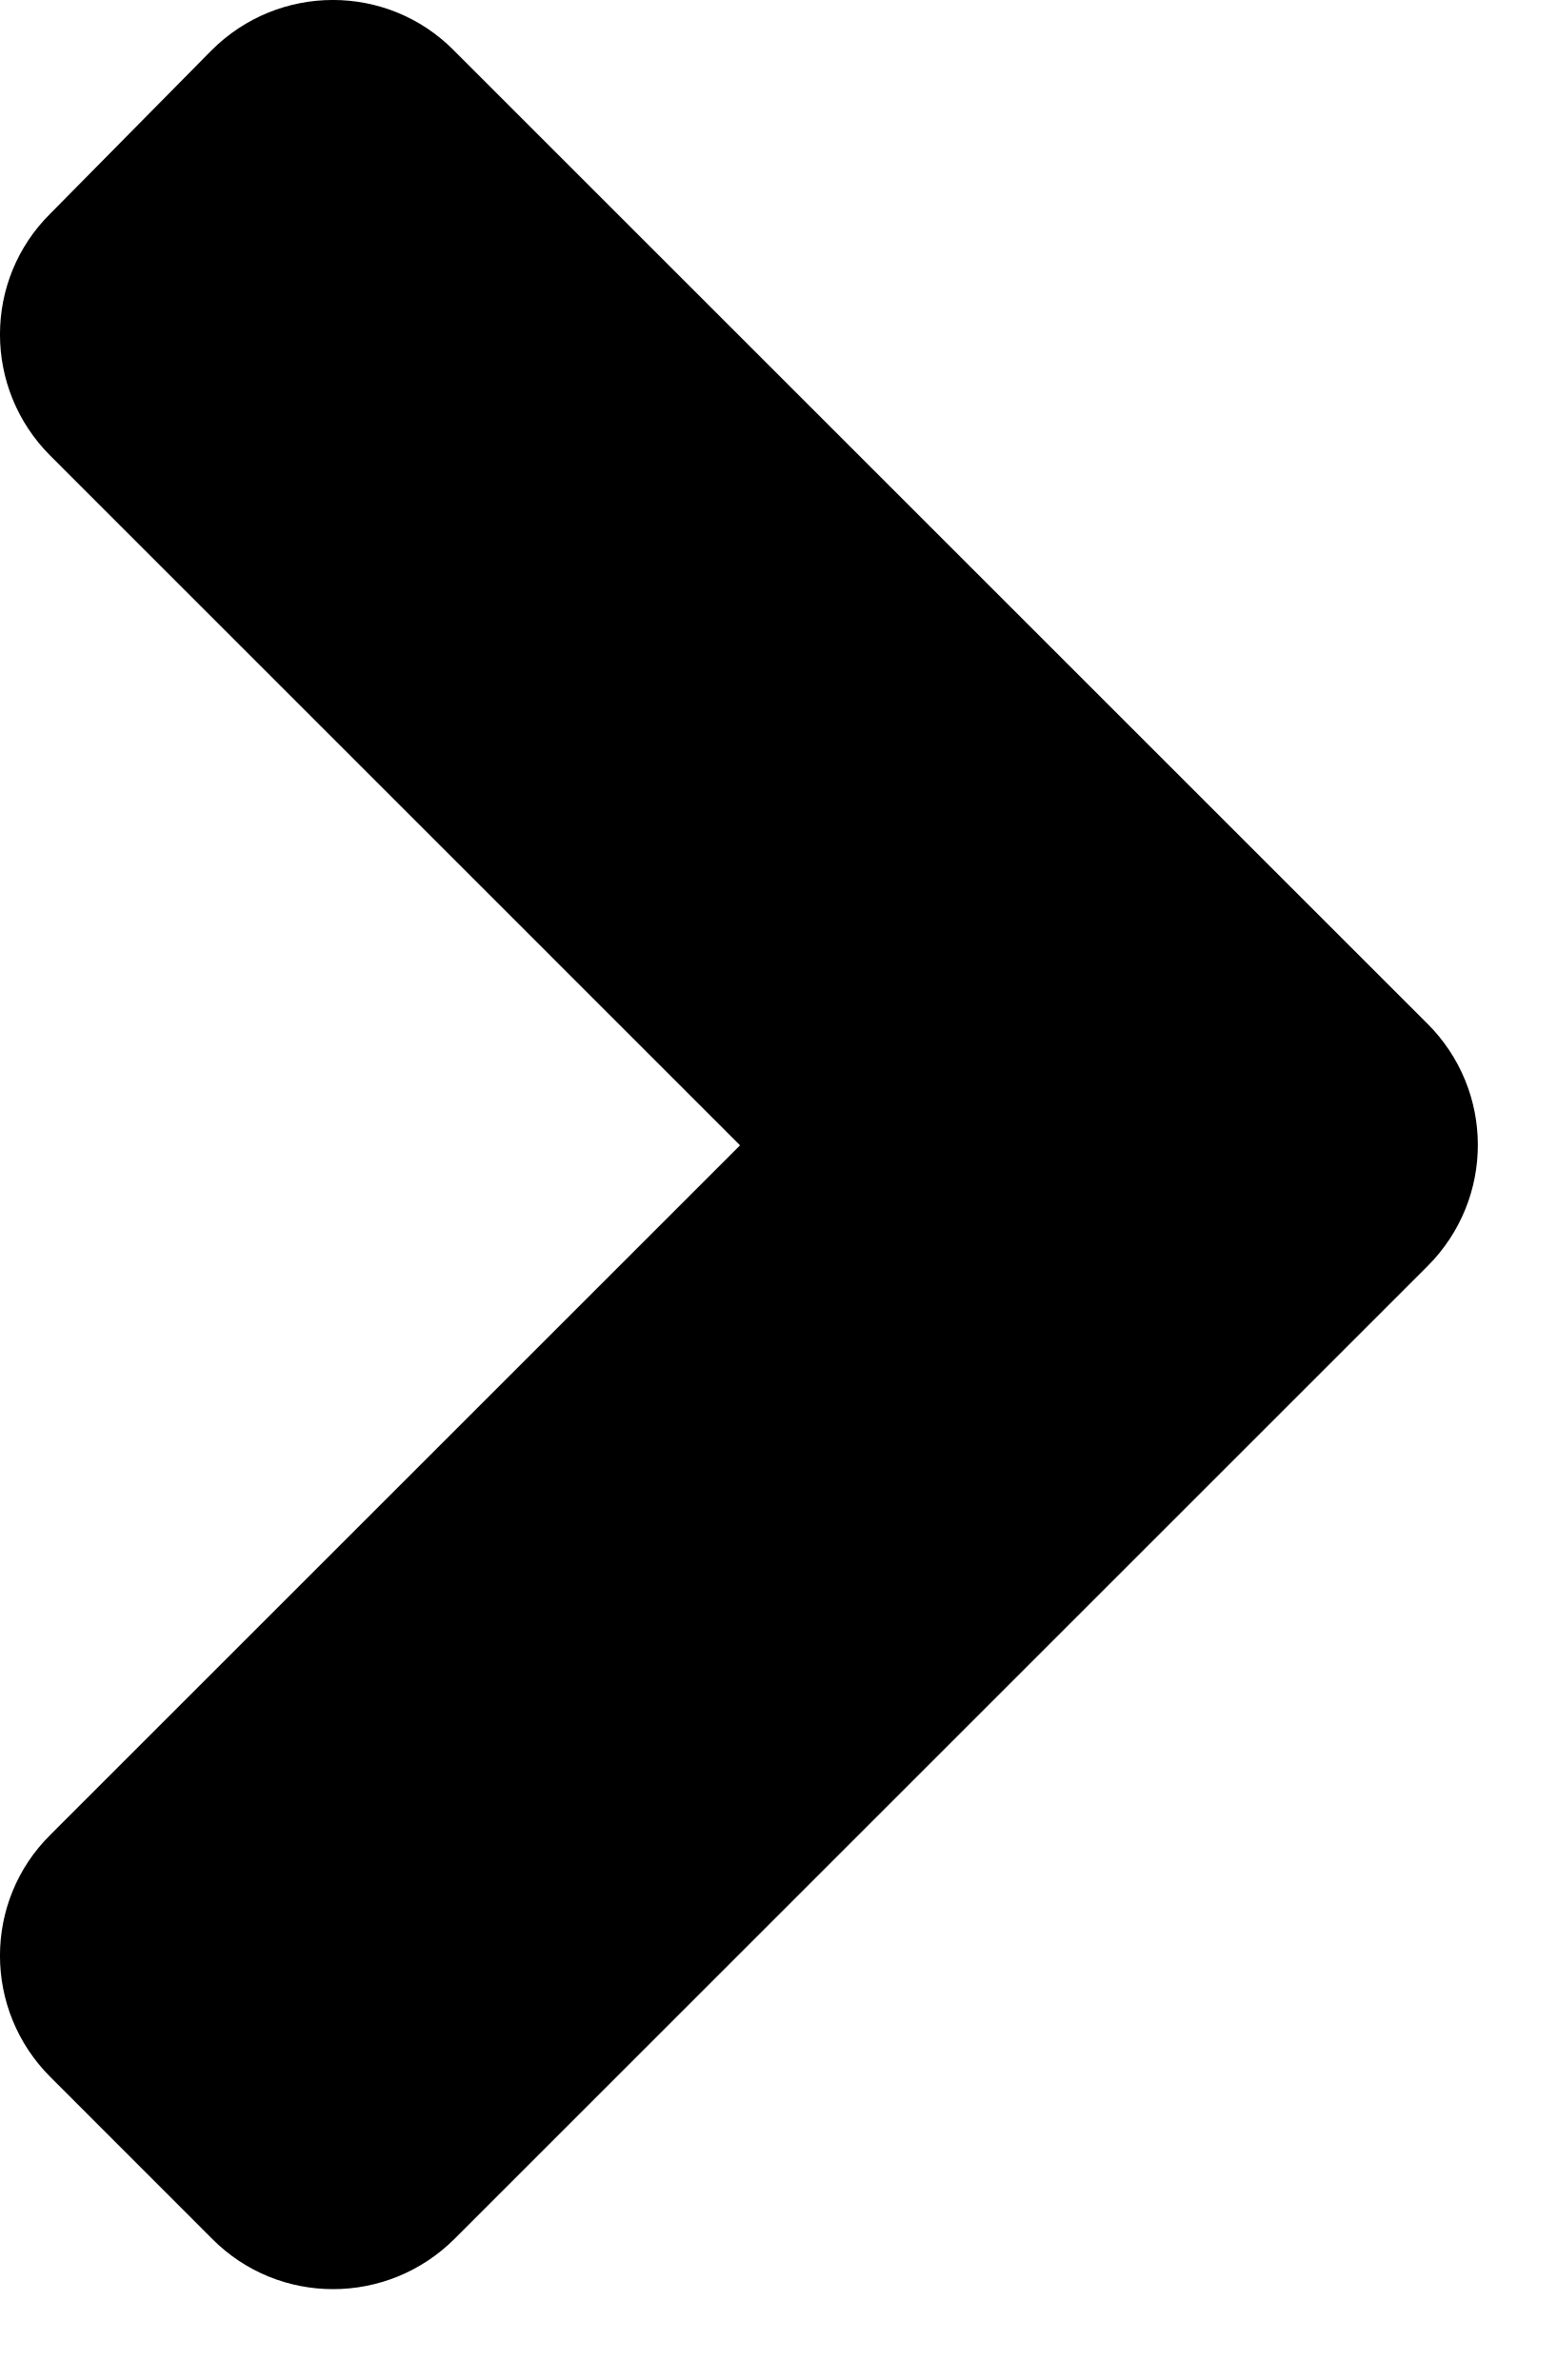
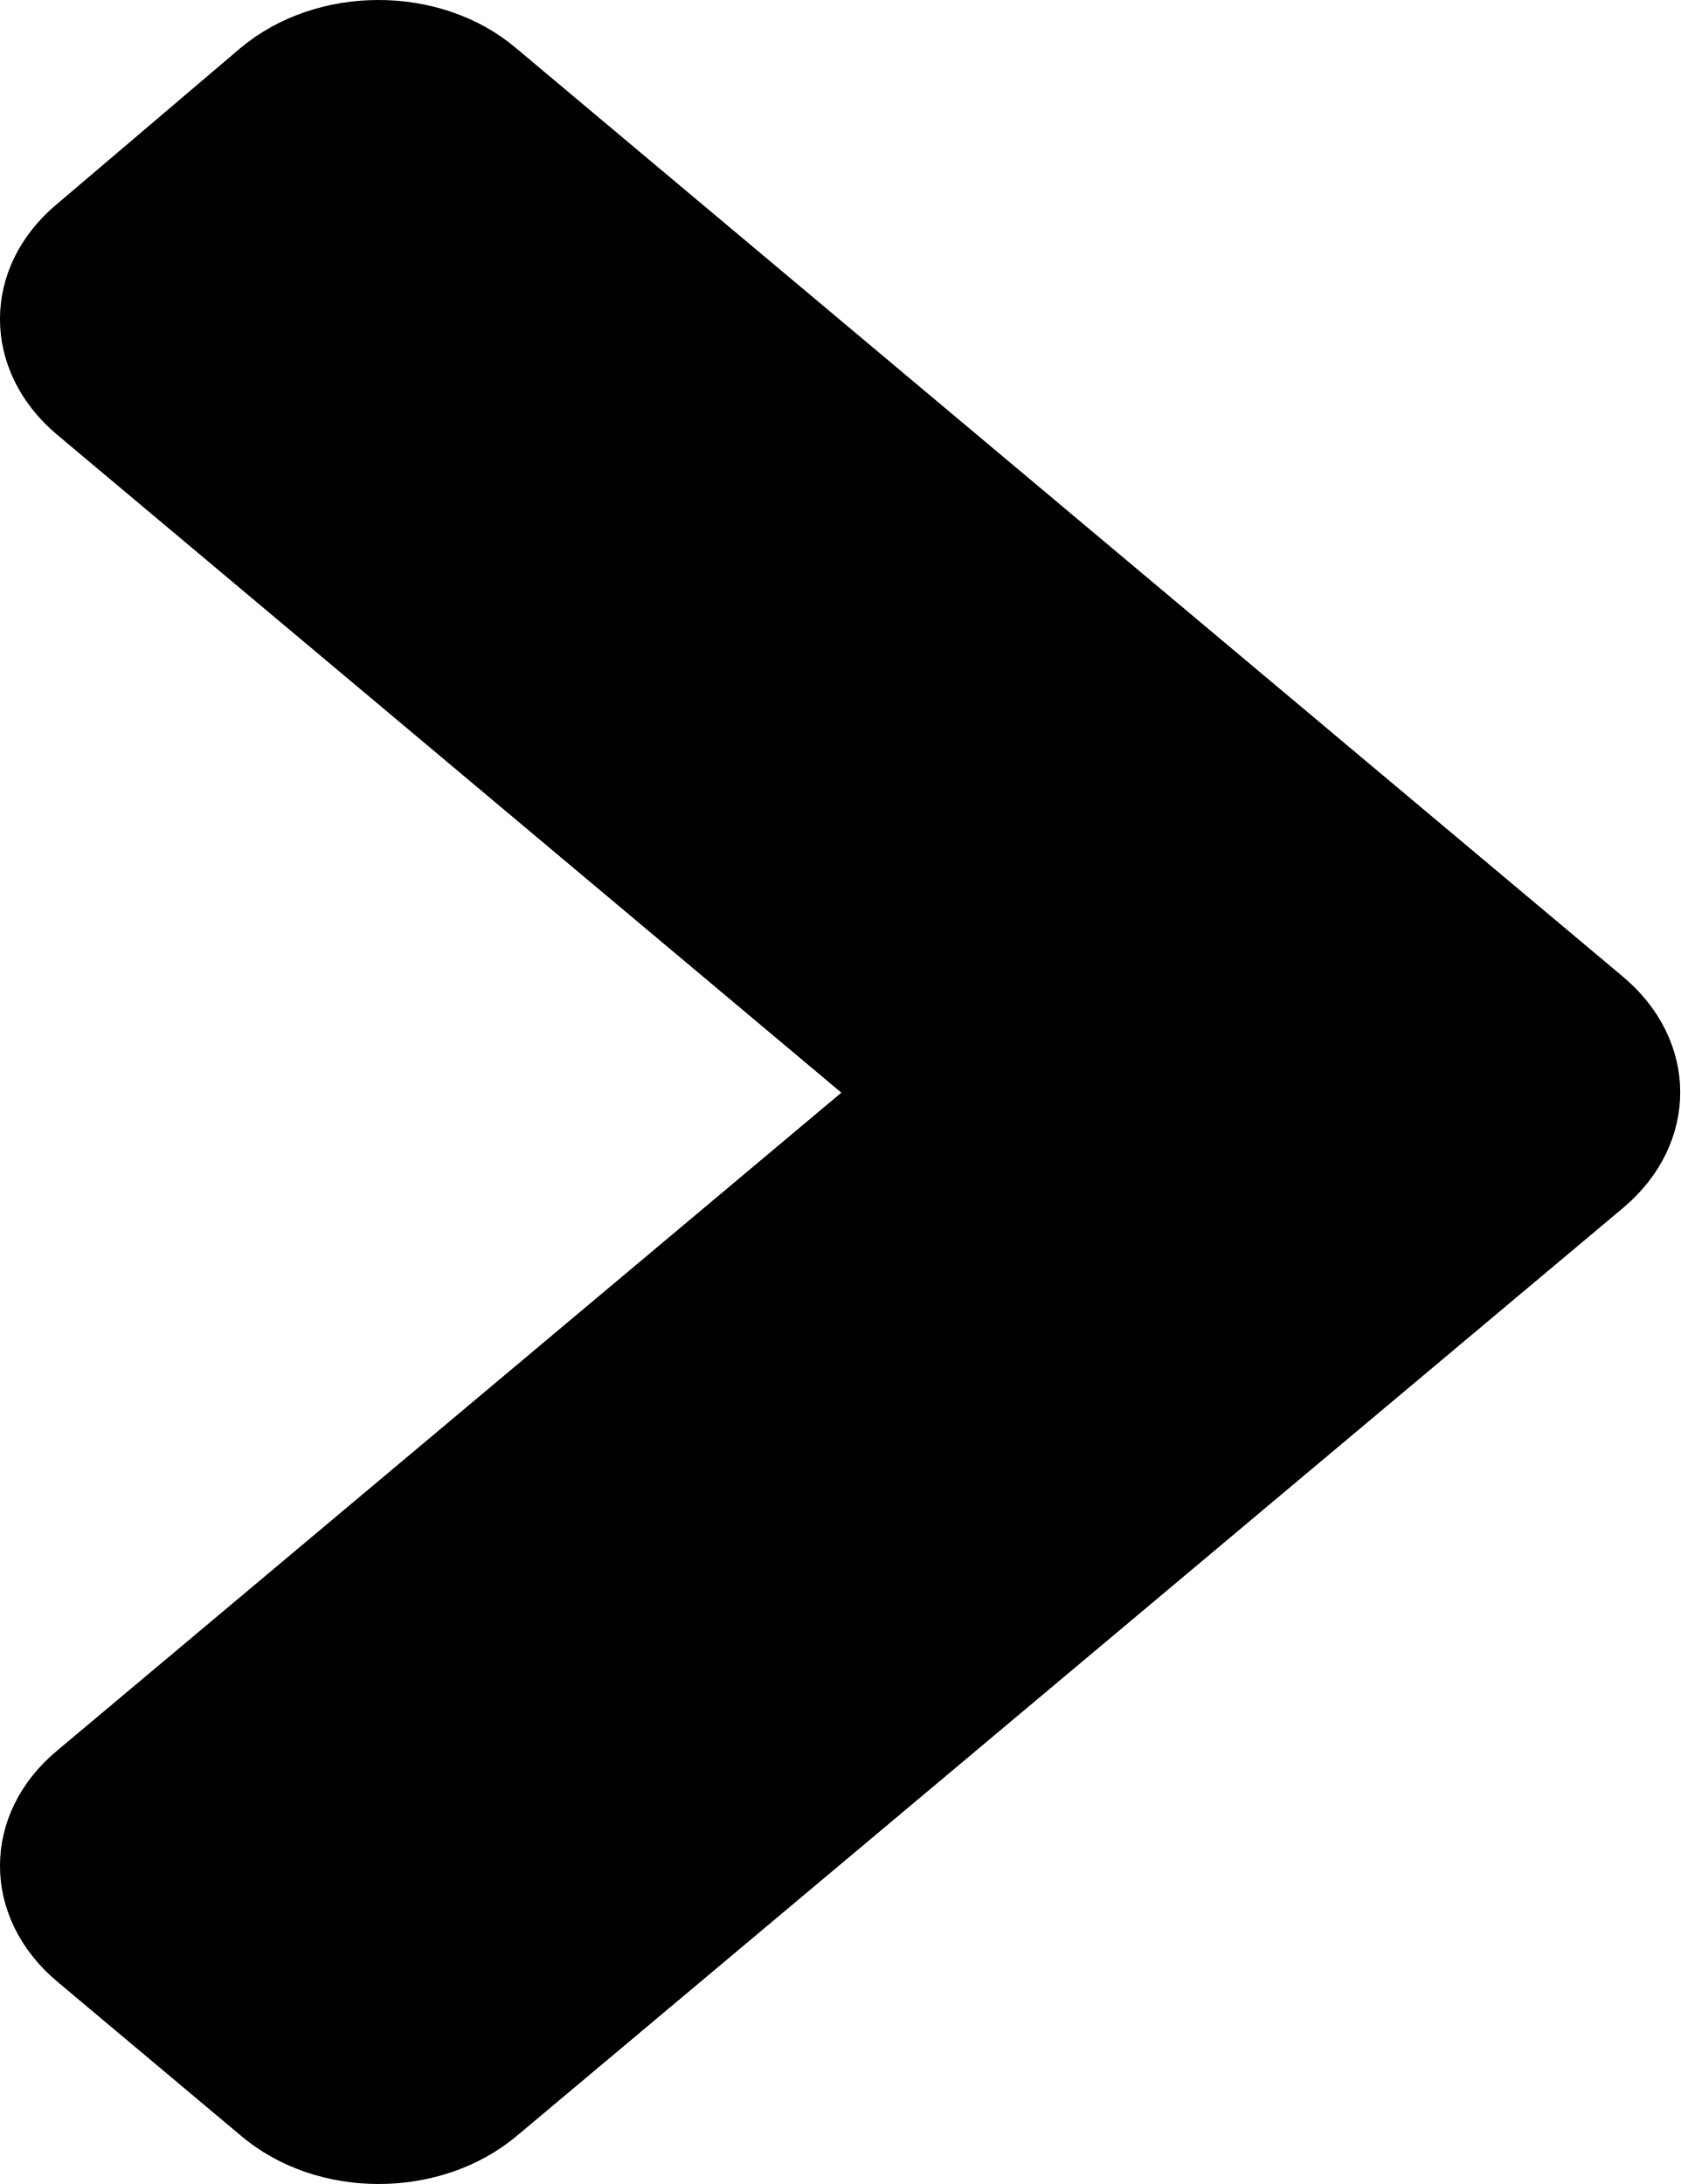
- <svg xmlns="http://www.w3.org/2000/svg" width="17" height="26" viewBox="0 0 17 26" fill="none">
-   <path d="M15.59 13.832L4.965 24.457C4.23 25.191 3.043 25.191 2.316 24.457L0.551 22.691C-0.184 21.957 -0.184 20.77 0.551 20.043L8.082 12.512L0.551 4.98C-0.184 4.246 -0.184 3.059 0.551 2.332L2.309 0.551C3.043 -0.184 4.23 -0.184 4.957 0.551L15.582 11.176C16.324 11.91 16.324 13.098 15.59 13.832Z" fill="black" />
+ <svg xmlns="http://www.w3.org/2000/svg" width="20" height="26" viewBox="0 0 20 26" fill="none">
+   <path d="M19.319 14.381L6.152 25.427C5.242 26.191 3.771 26.191 2.87 25.427L0.683 23.592C-0.228 22.828 -0.228 21.594 0.683 20.838L10.015 13.008L0.683 5.178C-0.228 4.415 -0.228 3.18 0.683 2.425L2.861 0.573C3.771 -0.191 5.242 -0.191 6.143 0.573L19.309 11.619C20.229 12.383 20.229 13.617 19.319 14.381Z" fill="black" />
</svg>
